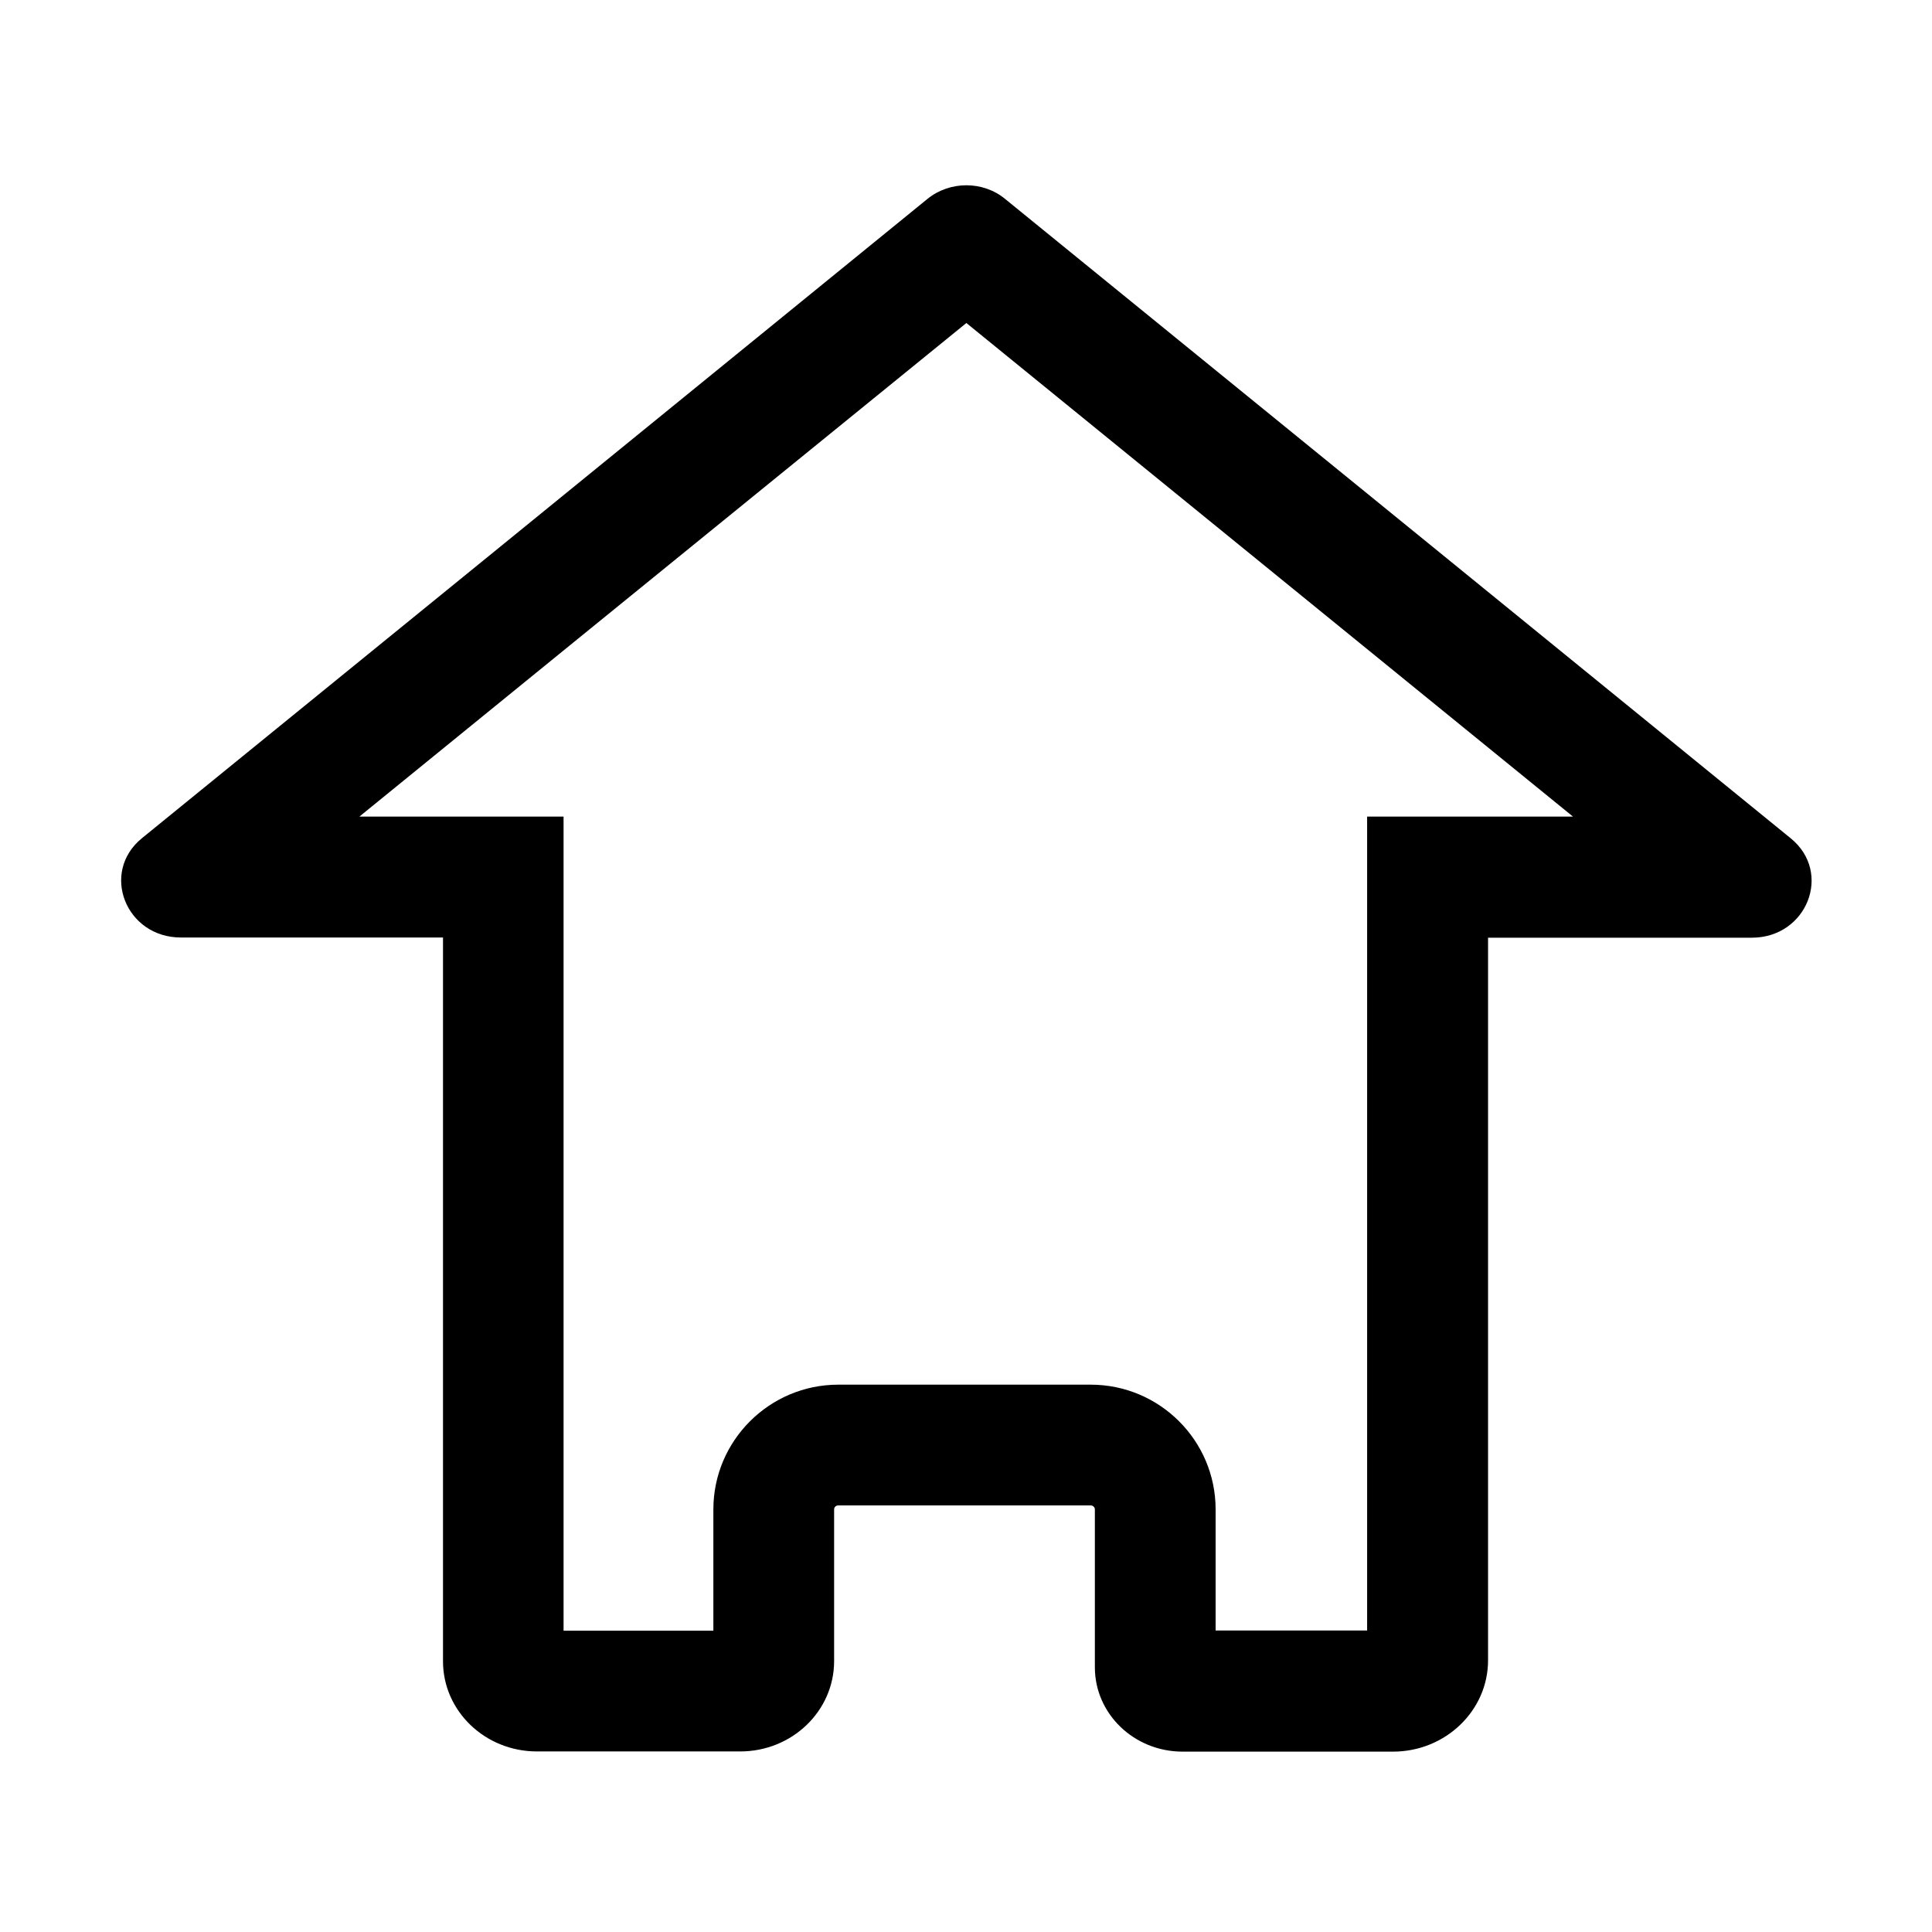
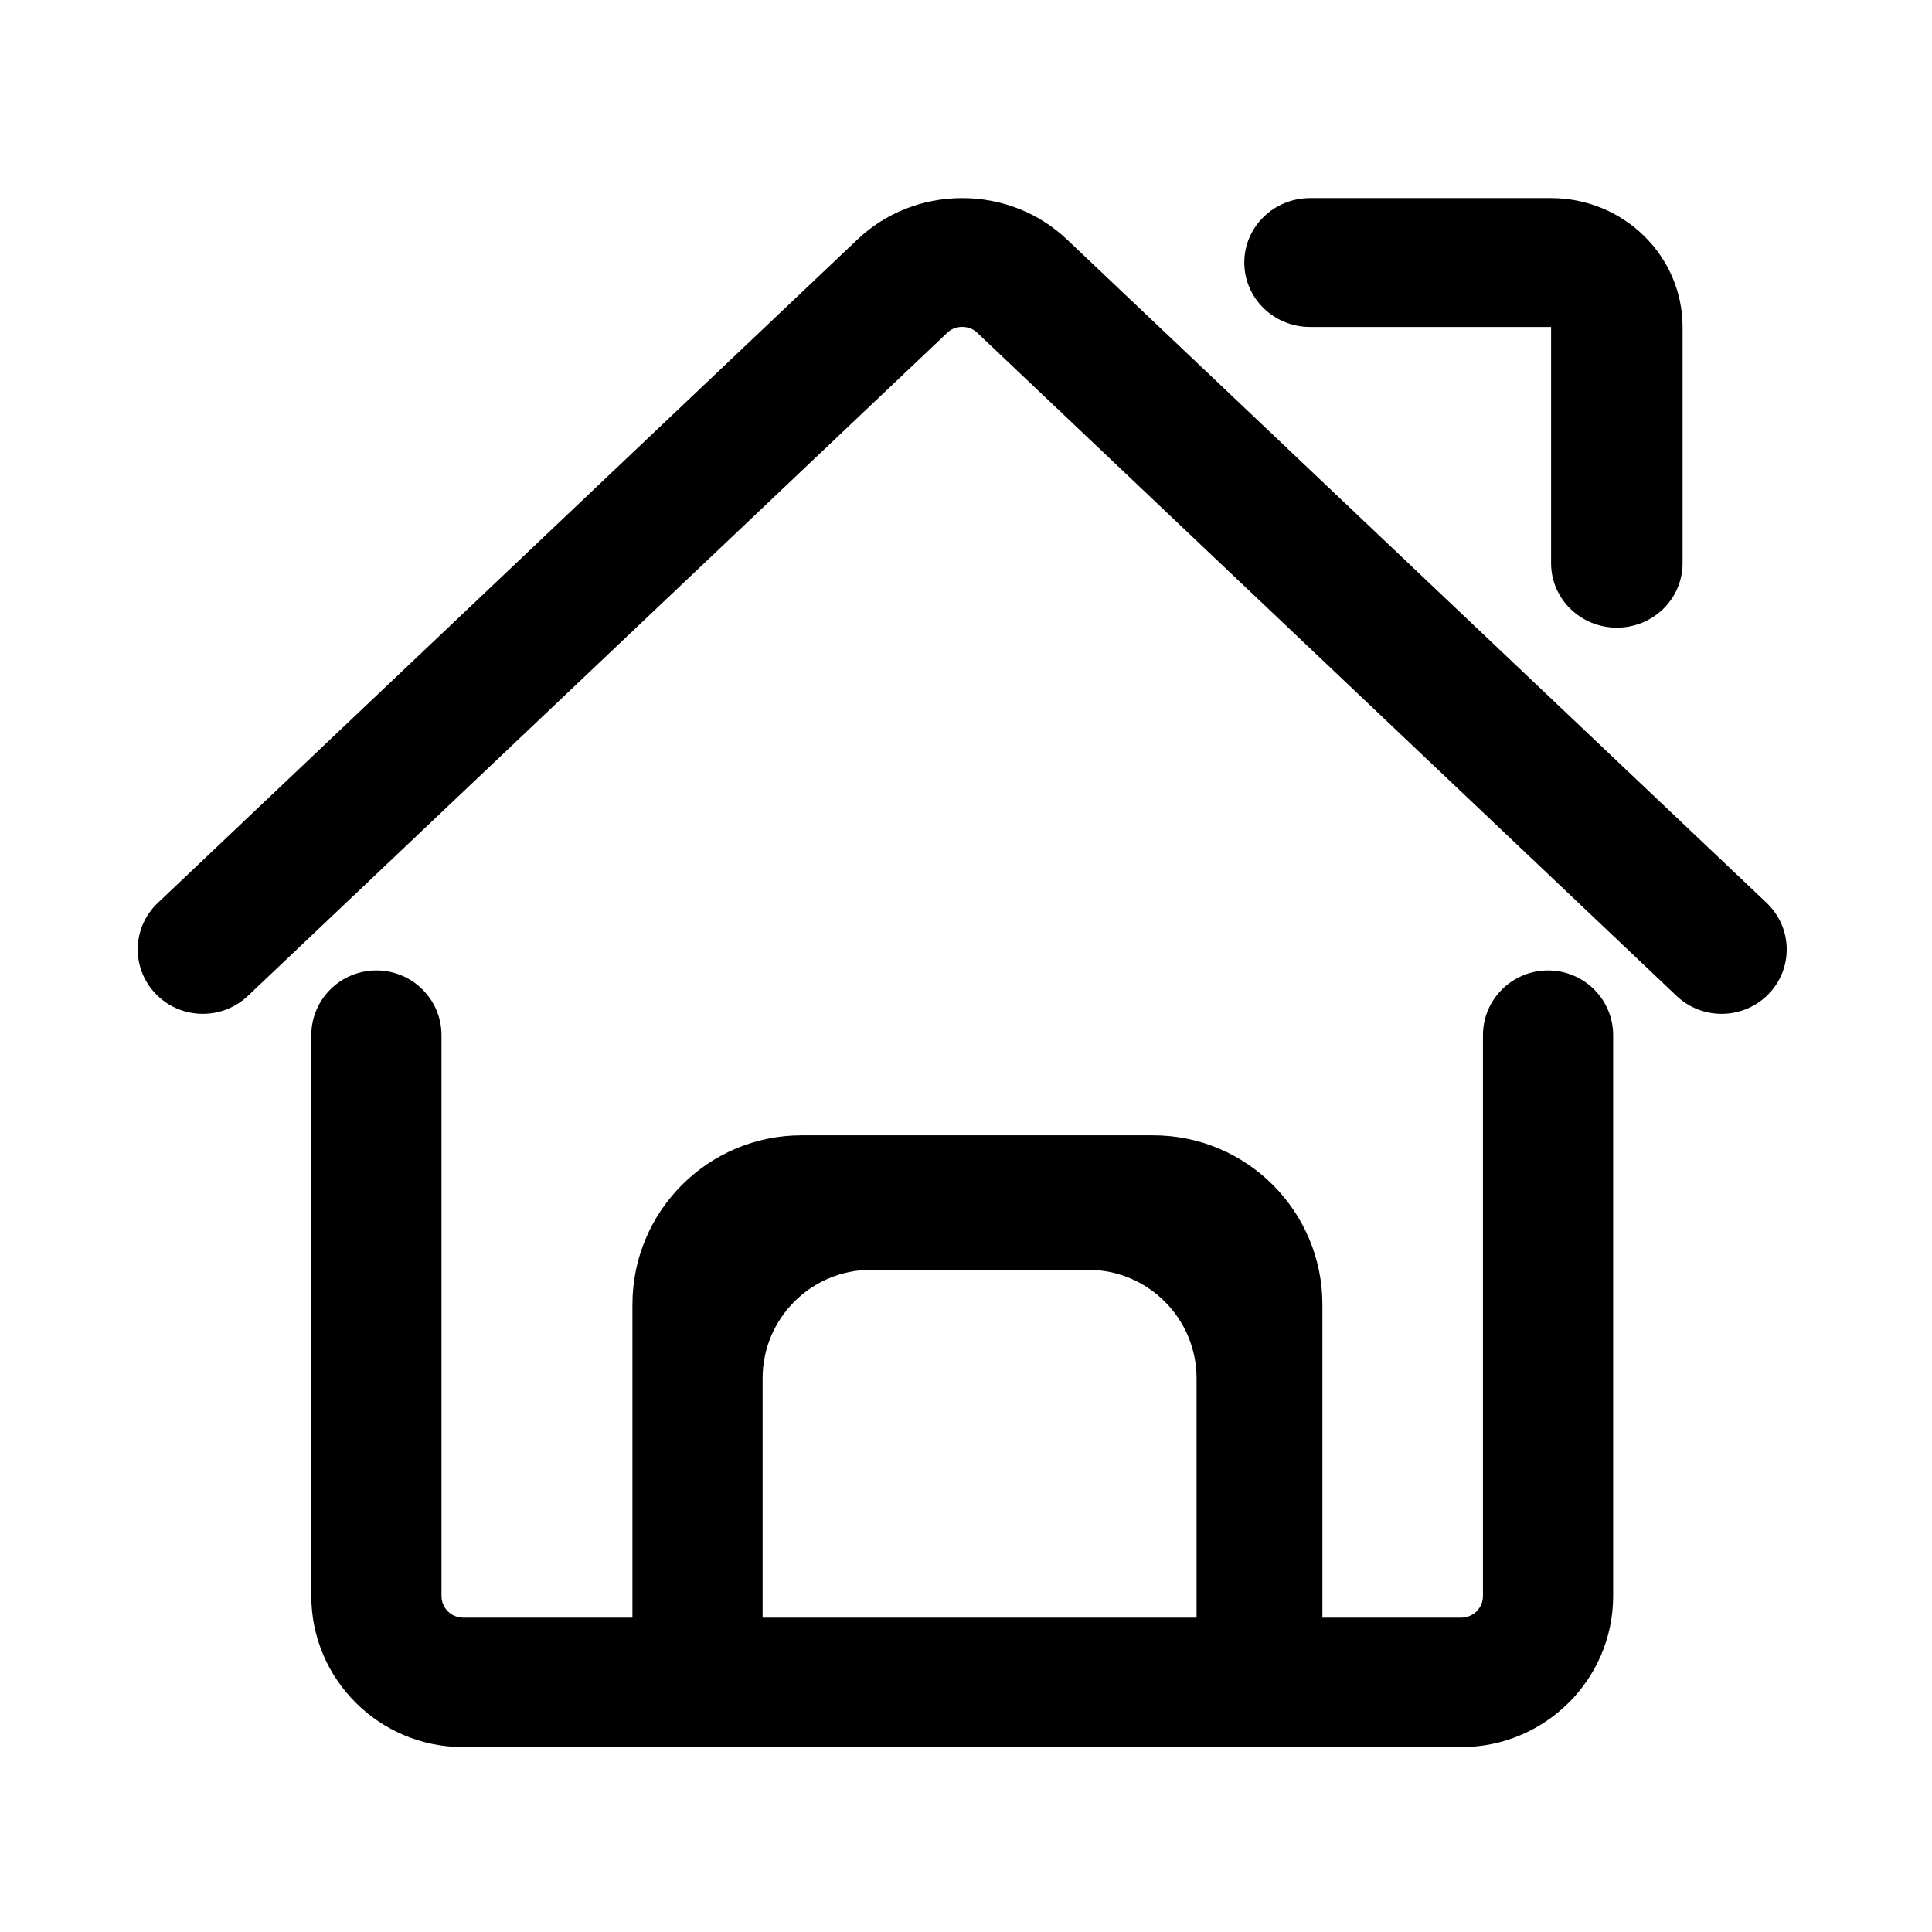
- <svg xmlns="http://www.w3.org/2000/svg" t="1675566477499" class="icon" viewBox="0 0 1024 1024" version="1.1" p-id="1093" width="400" height="400">
-   <path d="M512.2 171.2l210.4 171.2 111.1 90.4H724.6v431.4h-80.3V800c0-36.5-29.7-66.1-66.2-66.1H444.3c-36.5 0-66.2 29.7-66.2 66.1v64.3h-79.4V432.8H190.5l111.1-90.4 210.6-171.2m0-73c-7.3 0-14.7 2.4-20.6 7.2L261.4 292.8 75.3 444.2c-22.3 18.1-8.7 52.7 20.6 52.7h138.9v383.6c0 26.4 22.3 47.8 49.8 47.8h107.7c27.5 0 49.8-21.4 49.8-47.9V800c0-1.2 1-2.1 2.2-2.1h133.8c1.2 0 2.2 1 2.2 2.1v83.7c0 24.7 20.8 44.7 46.5 44.7h111.5c27.8 0 50.4-21.7 50.4-48.4V497h139.8c29.3 0 42.9-34.6 20.6-52.7L763 292.8 532.8 105.5c-5.9-4.9-13.3-7.3-20.6-7.3z" p-id="1094" />
+ <svg xmlns="http://www.w3.org/2000/svg" t="1705420969884" class="icon" viewBox="0 0 1024 1024" version="1.1" p-id="2808" width="200" height="200">
+   <path d="M107.505 537.347c-9.077 0-18.136-3.52-24.913-10.515-13.184-13.61-12.72-35.217 1.037-48.261l370.853-351.647C469.383 112.79 489.1 105 509.994 105c20.886 0 40.602 7.784 55.517 21.916l370.86 351.655c13.757 13.043 14.22 34.65 1.036 48.26-13.183 13.61-35.022 14.07-48.78 1.026l-370.85-351.646c-4.14-3.923-11.407-3.931-15.544-0.006l-370.86 351.652c-6.685 6.34-15.283 9.49-23.867 9.49zM774.497 926H245.5c-44.388 0-80.5-35.906-80.5-80.04V548.653c0-18.945 15.446-34.304 34.5-34.304 19.054 0 34.5 15.359 34.5 34.304v297.304c0 6.305 5.16 11.433 11.5 11.433h528.998c6.343 0 11.502-5.13 11.502-11.433V548.654c0-18.945 15.446-34.304 34.5-34.304 19.054 0 34.5 15.359 34.5 34.304v297.304C855 890.094 818.886 926 774.497 926zM611.2 601.74c49.54 0 89.7 40.16 89.7 89.7v191.09c0 10.037-8.136 18.173-18.173 18.173h-64.05c8.573 0 15.523-6.95 15.523-15.522V730.53c0-31.757-25.744-57.5-57.5-57.5h-115c-31.756 0-57.5 25.743-57.5 57.5v154.65c0 8.572 6.95 15.522 15.522 15.522h-66.35c-10.036 0-18.172-8.136-18.172-18.173V691.44c0-49.54 40.16-89.7 89.7-89.7h186.3z m245.755-269.068c-19.245 0-34.846-15.29-34.846-34.15v-125.22H694.345c-19.244 0-34.845-15.29-34.845-34.151 0-18.861 15.6-34.151 34.845-34.151h127.766c38.427 0 69.689 30.64 69.689 68.302v125.22c0 18.86-15.6 34.15-34.845 34.15z" p-id="2809" />
</svg>
